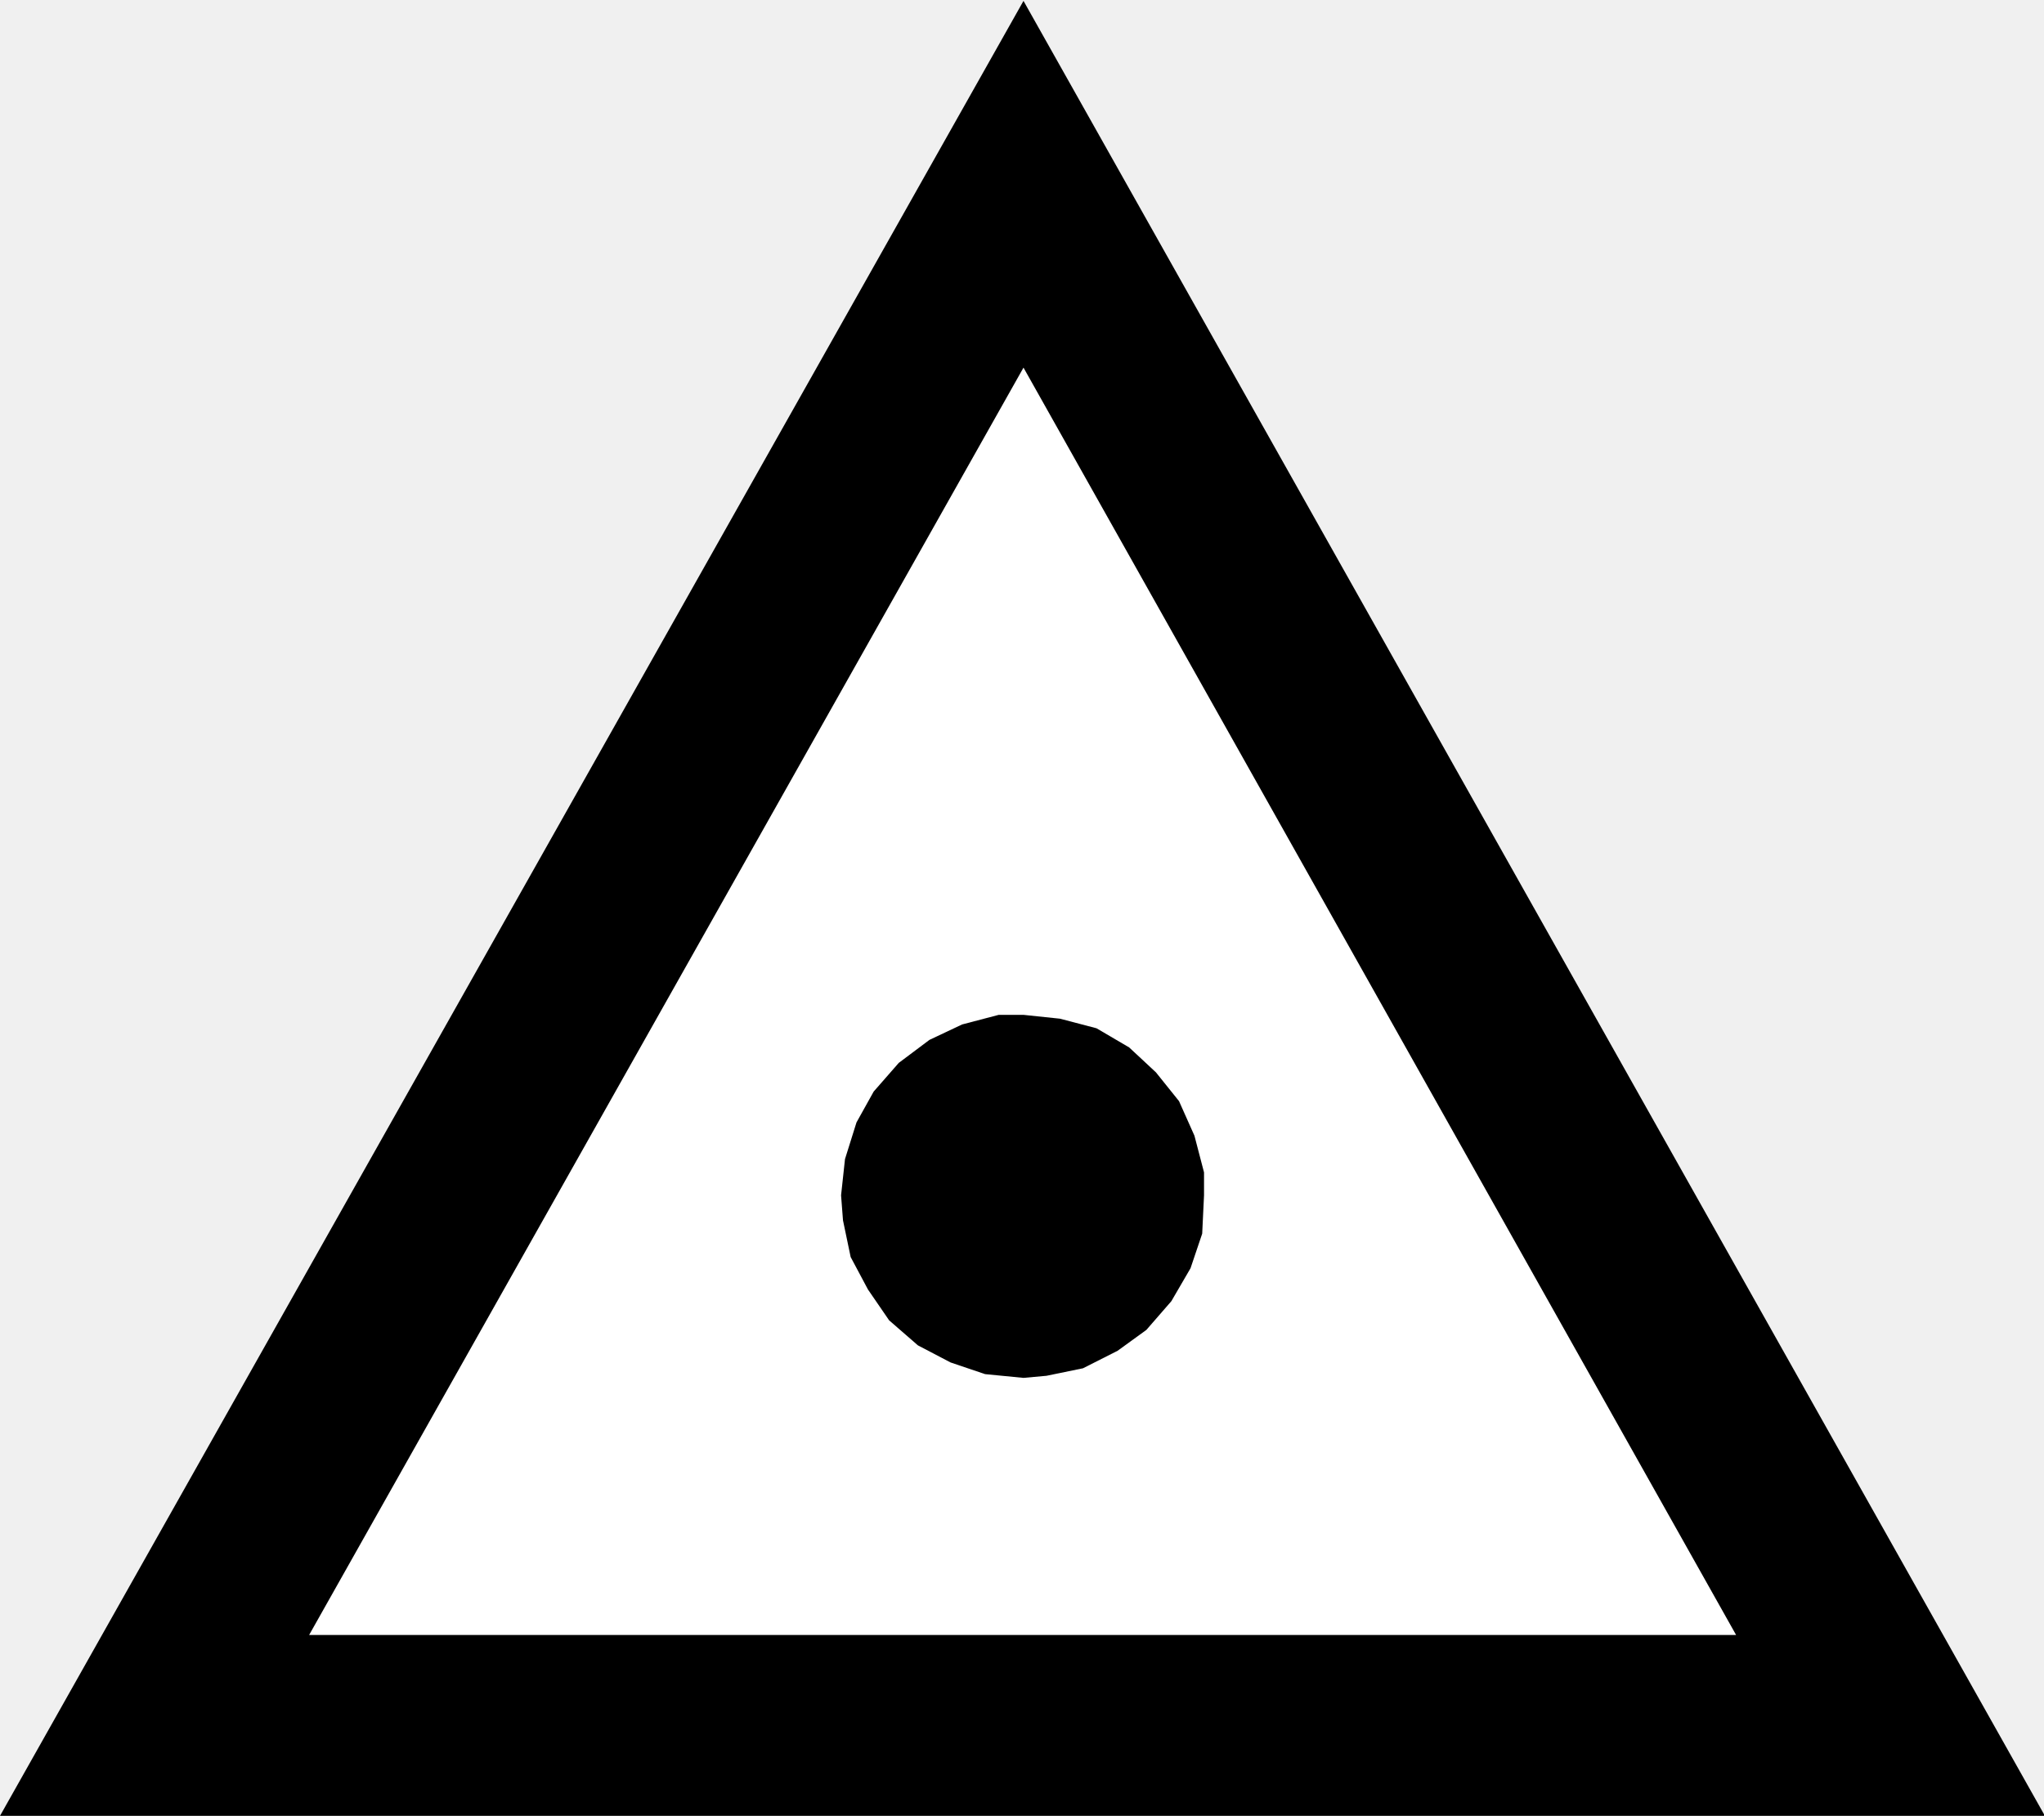
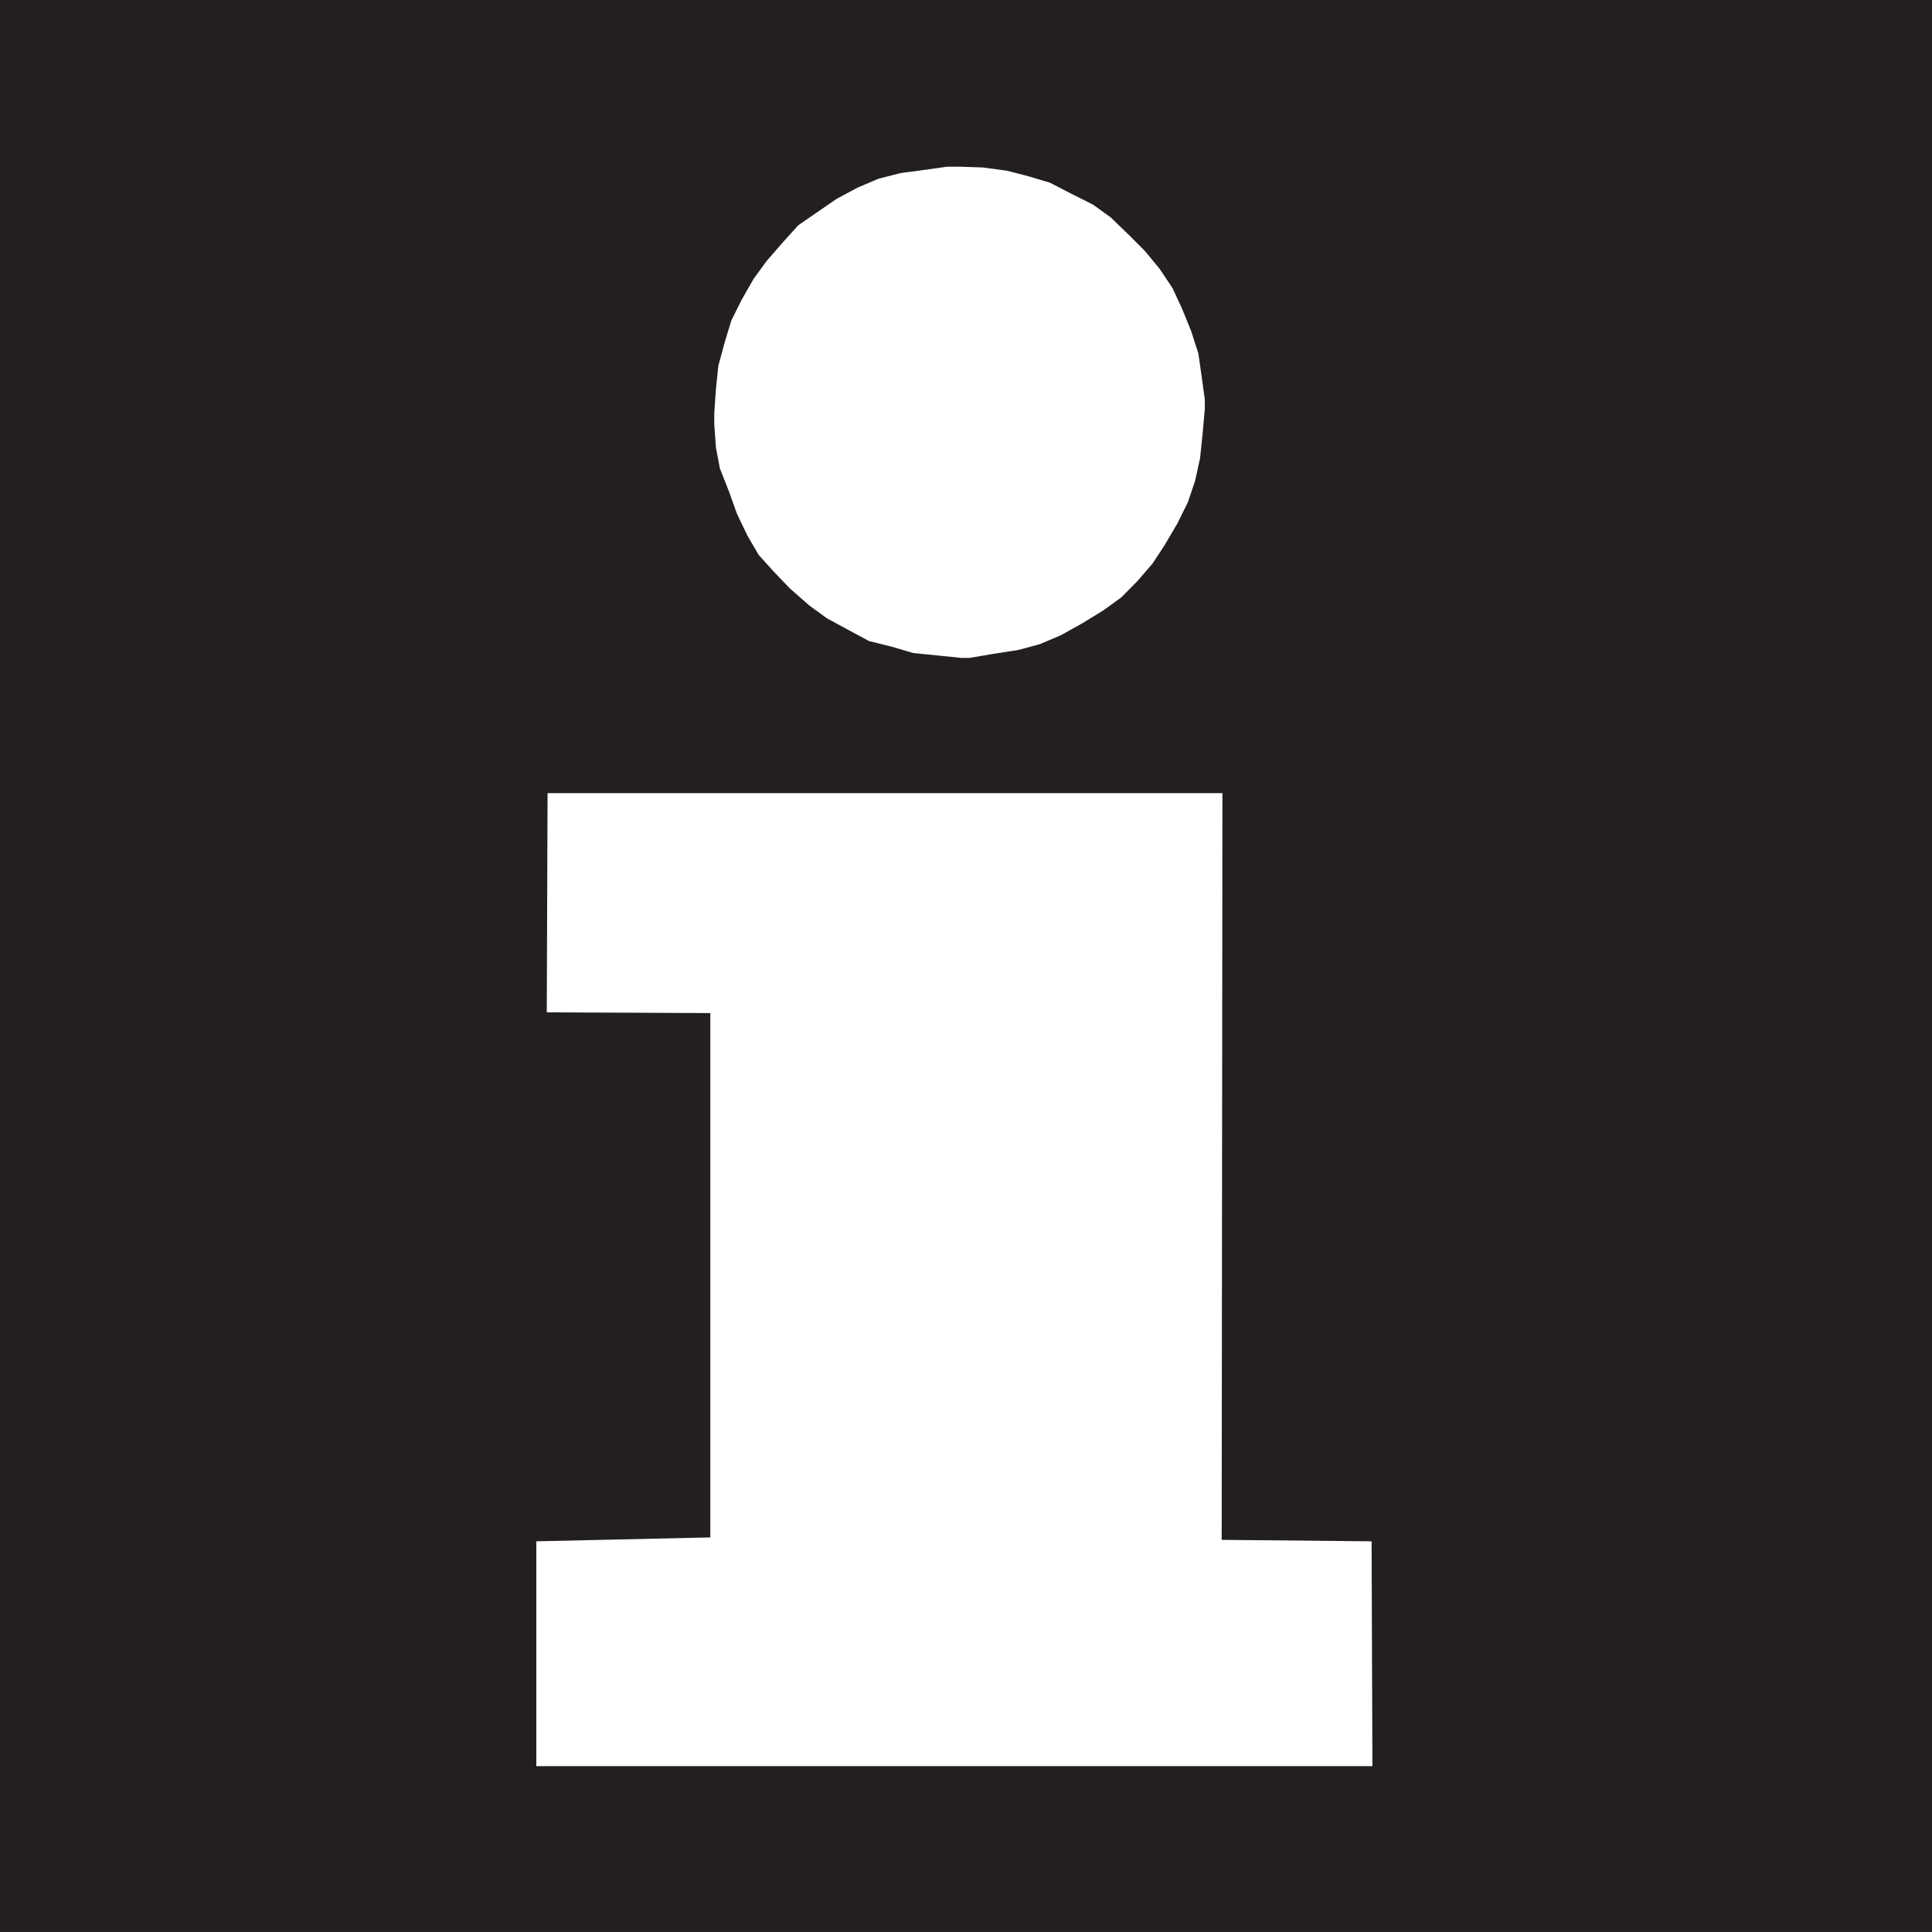
- <svg xmlns="http://www.w3.org/2000/svg" version="1.1" id="svg2" width="12.773" height="11.347" viewBox="0 0 12.773 11.347">
+ <svg xmlns="http://www.w3.org/2000/svg" version="1.1" id="svg2" width="22.667" height="22.667" viewBox="0 0 22.667 22.667">
  <defs id="defs6" />
-   <g id="g8" transform="matrix(1.333333,0,0,-1.333333,0,11.34667)">
+   <g id="g8" transform="matrix(1.333333,0,0,-1.333333,0,22.66667)">
    <g id="g10" transform="scale(0.1)">
-       <path d="M 0,0 47.969,85.059 95.84,0 Z" style="fill:#000000;fill-opacity:1;fill-rule:nonzero;stroke:none" id="path12" />
-       <path d="M 47.969,67.871 81.367,8.477 H 14.488 Z" style="fill:#ffffff;fill-opacity:1;fill-rule:nonzero;stroke:none" id="path14" />
-       <path d="m 47.969,37.539 1.711,-0.18 1.711,-0.449 1.531,-0.898 1.254,-1.168 1.082,-1.348 0.723,-1.621 0.449,-1.719 V 29.082 l -0.086,-1.797 -0.547,-1.621 -0.898,-1.543 -1.172,-1.348 -1.348,-0.977 -1.621,-0.82 -1.711,-0.352 -1.078,-0.098 -1.801,0.176 -1.617,0.547 -1.531,0.801 -1.348,1.172 -0.992,1.445 -0.812,1.523 -0.359,1.719 -0.09,1.172 0.184,1.699 0.539,1.719 0.805,1.445 1.176,1.344 1.438,1.078 1.531,0.723 1.711,0.449 h 1.168" style="fill:#000000;fill-opacity:1;fill-rule:nonzero;stroke:none" id="path16" />
+       <path d="M 0,170 H 170.012 V 0 H 0 v 170" style="fill:#231f20;fill-opacity:1;fill-rule:nonzero;stroke:none" id="path12" />
+       <path d="m 107.5,34.504 13.191,-0.129 0.071,-19.785 H 47.191 V 34.375 l 15.312,0.344 v 46.137 l -14.391,0.066 0.07,19.285 H 107.566 L 107.5,34.504" style="fill:#ffffff;fill-opacity:1;fill-rule:nonzero;stroke:none" id="path14" />
+       <path d="m 86.457,155.266 2.129,-0.282 1.914,-0.496 1.902,-0.57 1.914,-0.992 1.848,-0.922 1.562,-1.125 1.621,-1.566 1.414,-1.418 1.289,-1.563 1.133,-1.699 0.847,-1.836 0.782,-1.922 0.636,-1.98 0.274,-1.915 0.293,-2.121 v -0.855 l -0.203,-2.262 -0.215,-2.058 -0.43,-1.977 -0.648,-1.914 -0.915,-1.848 -1.125,-1.914 -1.074,-1.633 -1.347,-1.558 -1.407,-1.418 -1.562,-1.129 -1.844,-1.133 -1.914,-1.066 -1.848,-0.778 -1.836,-0.5 -2.269,-0.355 -2.062,-0.352 h -0.707 l -2.125,0.215 -2.129,0.215 -1.91,0.563 -1.98,0.492 -1.844,0.992 -1.848,1 -1.551,1.129 -1.703,1.492 -1.492,1.555 -1.27,1.414 -0.992,1.699 -0.922,1.926 -0.707,1.976 -0.785,1.985 -0.352,1.843 -0.148,2.063 v 0.984 l 0.148,2.129 0.215,2.055 0.559,2.051 0.578,1.91 0.922,1.848 1.055,1.843 1.137,1.555 1.418,1.629 1.352,1.5 1.621,1.121 1.777,1.219 1.84,0.984 1.836,0.781 1.926,0.493 2.113,0.281 1.992,0.281 h 1.055 l 2.062,-0.066" style="fill:#ffffff;fill-opacity:1;fill-rule:nonzero;stroke:none" id="path16" />
    </g>
  </g>
</svg>
